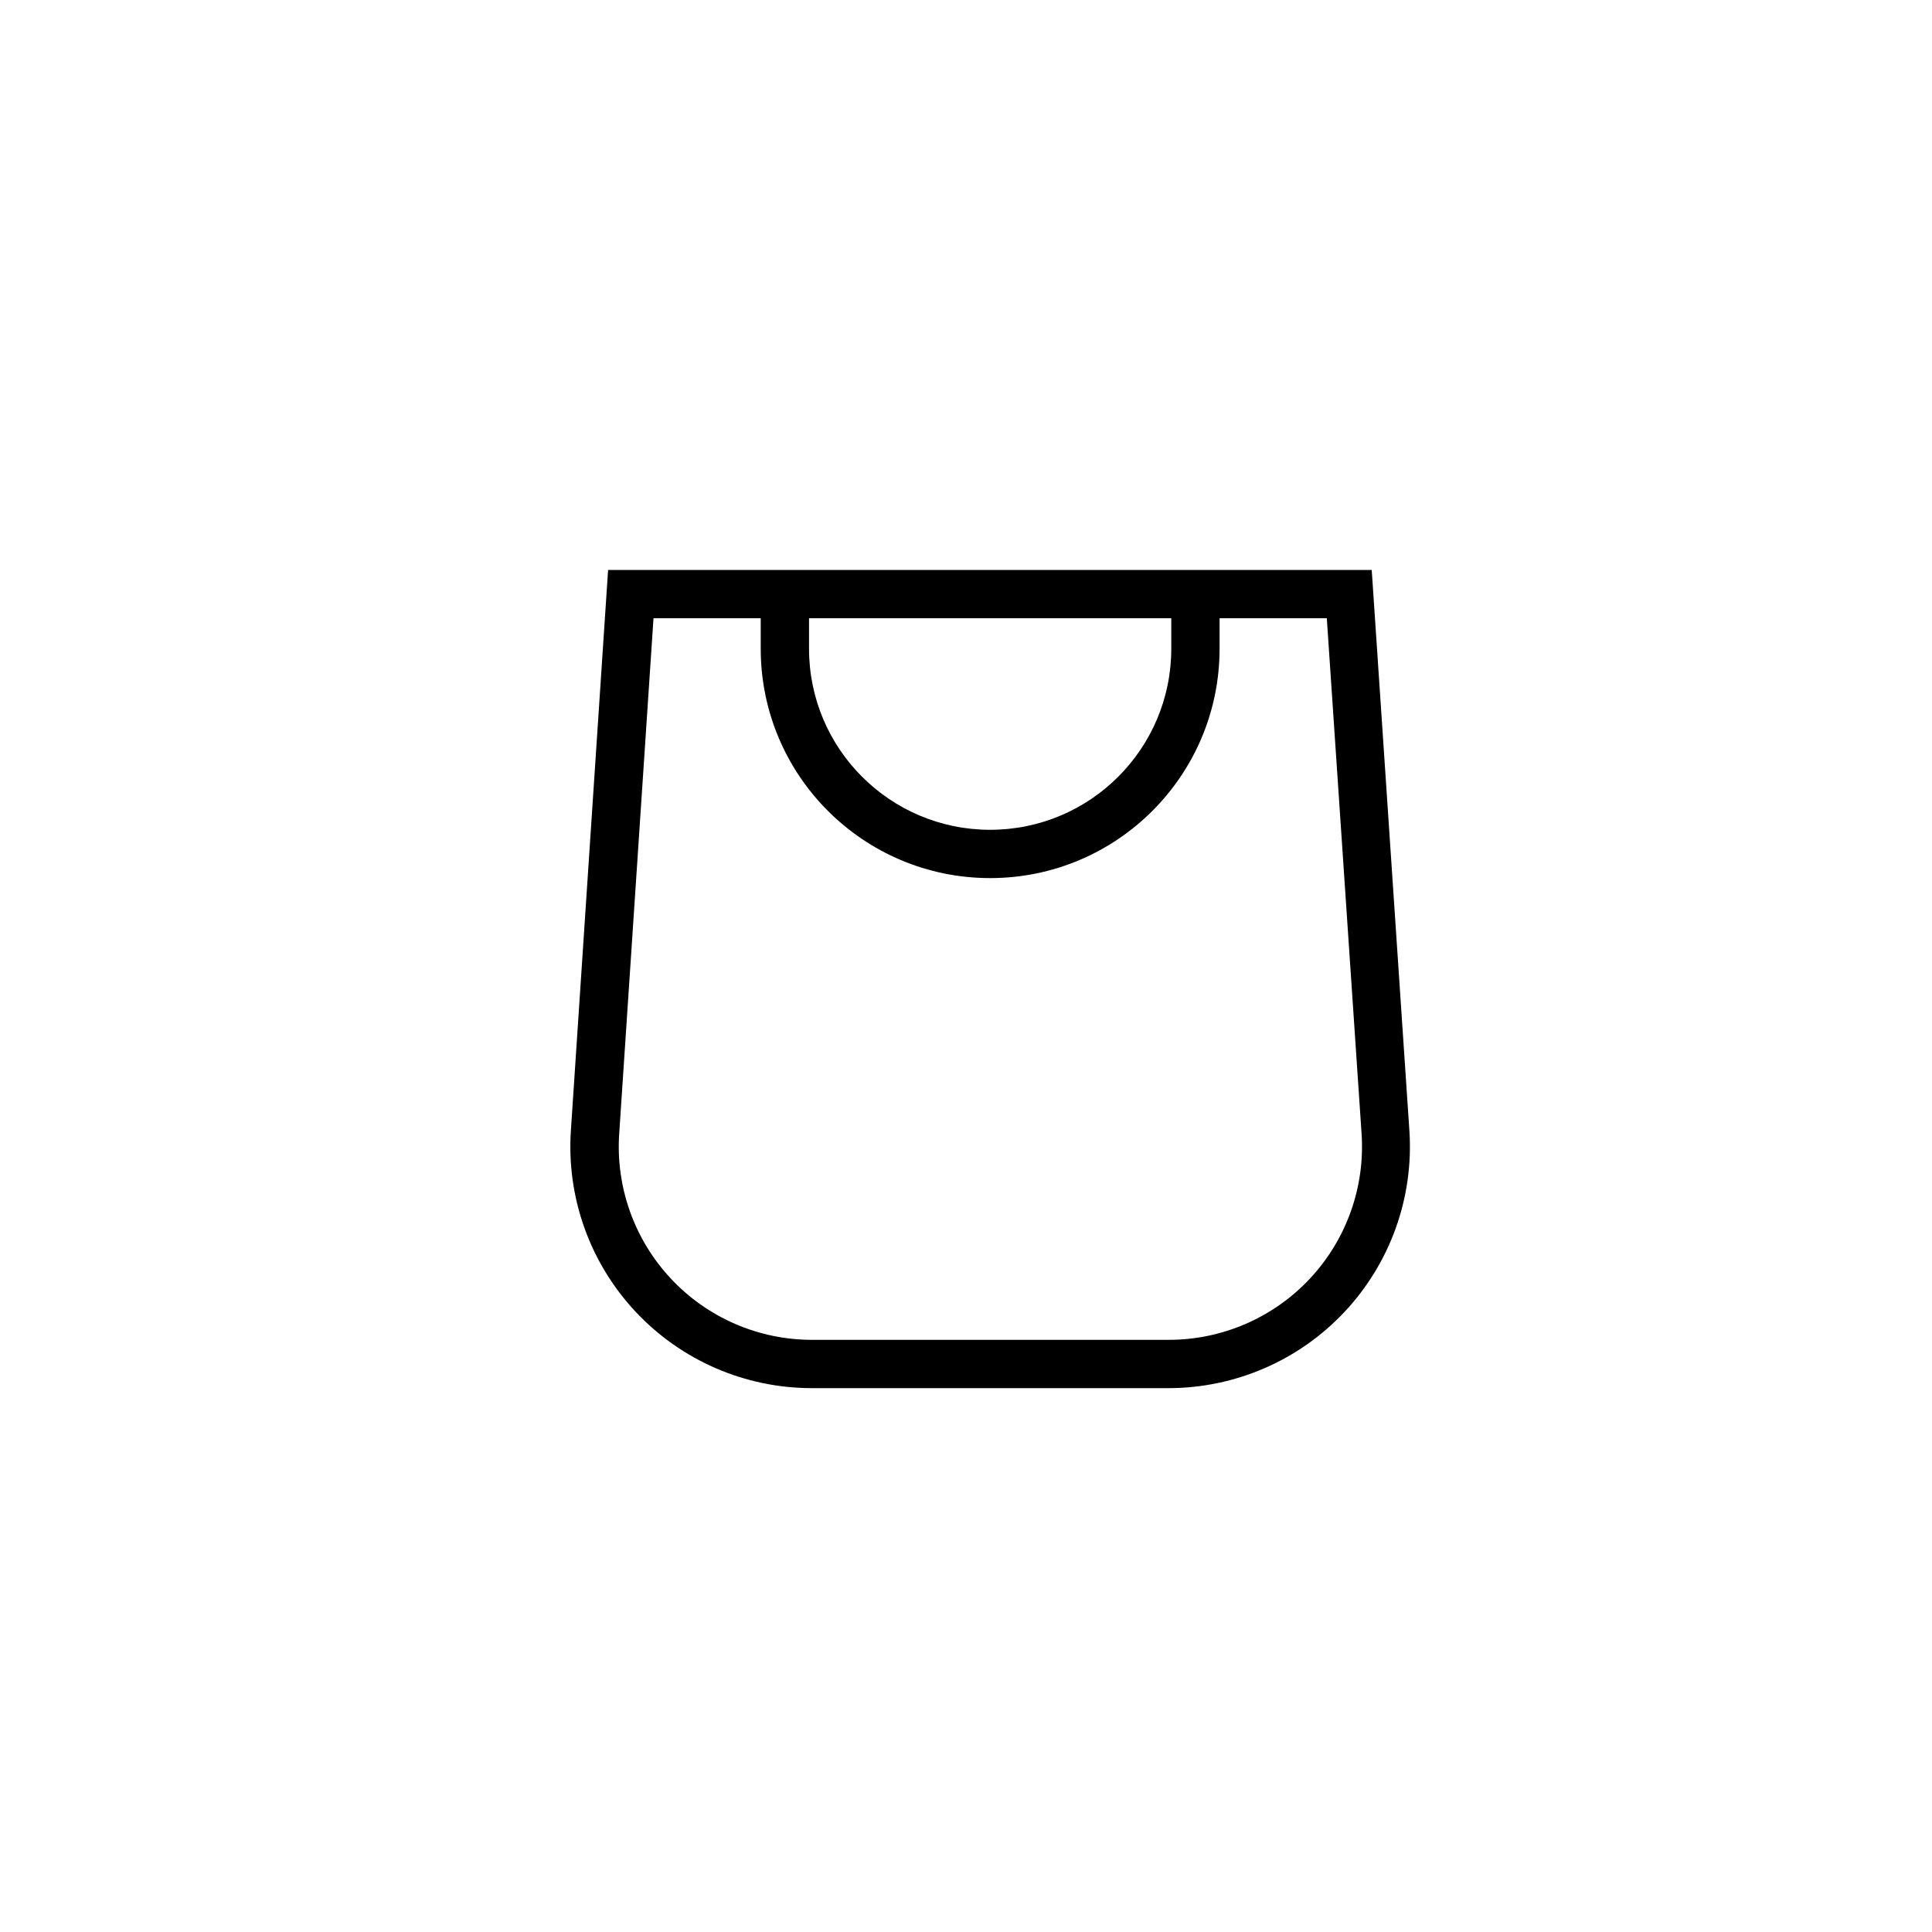
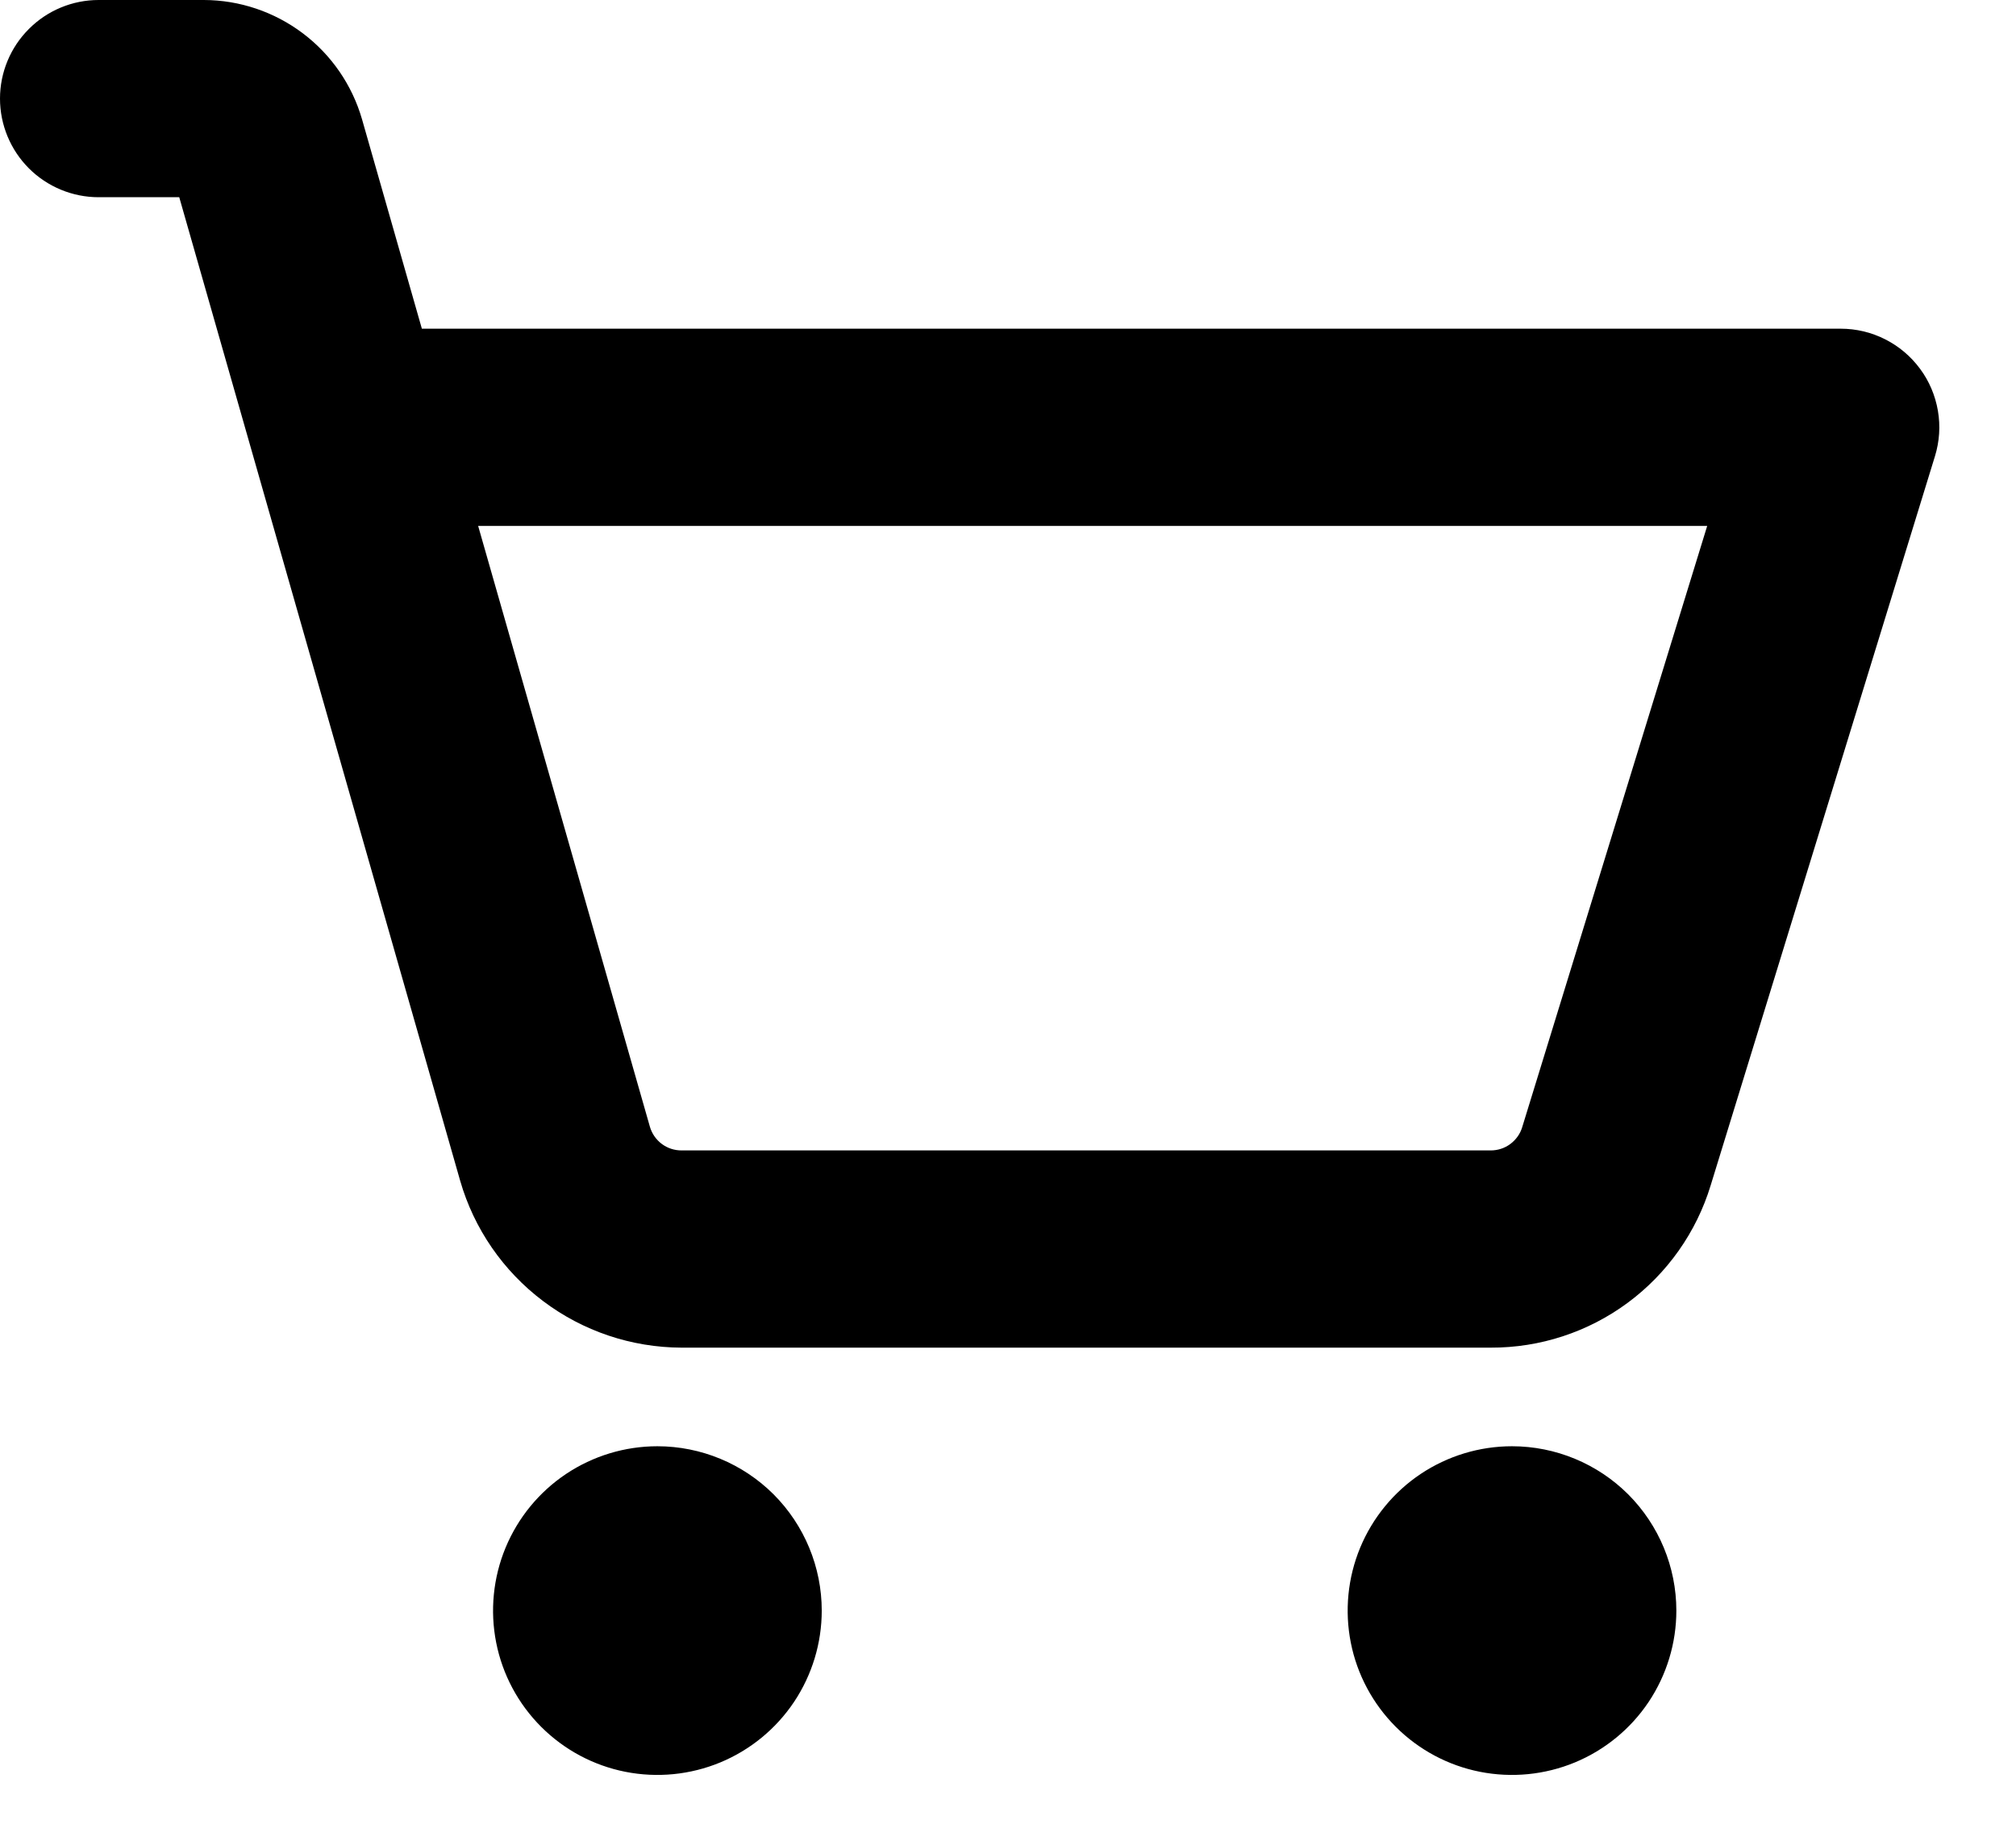
- <svg xmlns="http://www.w3.org/2000/svg" fill="none" class="icon icon-cart-empty" viewBox="0 0 40 40">
-   <path fill="currentColor" fill-rule="evenodd" d="M15.75 11.8h-3.16l-.77 11.6a5 5 0 0 0 4.99 5.34h7.38a5 5 0 0 0 4.99-5.33L28.4 11.8zm0 1h-2.22l-.71 10.67a4 4 0 0 0 3.99 4.27h7.38a4 4 0 0 0 4-4.27l-.72-10.67h-2.22v.63a4.75 4.75 0 1 1-9.5 0zm8.5 0h-7.5v.63a3.75 3.75 0 1 0 7.5 0z" />
+ <svg xmlns="http://www.w3.org/2000/svg" width="23" height="21" viewBox="0 0 23 21" fill="none" class="icon icon-cart-empty">
+   <path d="M9.375 18.375C9.375 18.746 9.265 19.108 9.059 19.417C8.853 19.725 8.56 19.965 8.218 20.107C7.875 20.249 7.498 20.286 7.134 20.214C6.77 20.142 6.436 19.963 6.174 19.701C5.912 19.439 5.733 19.105 5.661 18.741C5.589 18.377 5.626 18 5.768 17.657C5.91 17.315 6.15 17.022 6.458 16.816C6.767 16.61 7.129 16.5 7.5 16.5C7.997 16.5 8.474 16.698 8.826 17.049C9.177 17.401 9.375 17.878 9.375 18.375ZM17.25 16.5C16.879 16.5 16.517 16.61 16.208 16.816C15.9 17.022 15.66 17.315 15.518 17.657C15.376 18 15.339 18.377 15.411 18.741C15.483 19.105 15.662 19.439 15.924 19.701C16.186 19.963 16.52 20.142 16.884 20.214C17.248 20.286 17.625 20.249 17.968 20.107C18.31 19.965 18.603 19.725 18.809 19.417C19.015 19.108 19.125 18.746 19.125 18.375C19.125 17.878 18.927 17.401 18.576 17.049C18.224 16.698 17.747 16.5 17.25 16.5ZM22.075 5.206L19.517 13.522C19.354 14.059 19.021 14.53 18.569 14.864C18.117 15.198 17.569 15.377 17.007 15.375H7.775C7.205 15.373 6.65 15.187 6.195 14.843C5.74 14.5 5.408 14.019 5.25 13.471L2.045 2.25H1.125C0.827 2.25 0.54 2.131 0.33 1.921C0.119 1.71 0 1.423 0 1.125C0 0.827 0.119 0.54 0.33 0.33C0.54 0.119 0.827 0 1.125 0H2.327C2.734 0.001 3.13 0.135 3.455 0.38C3.78 0.625 4.017 0.969 4.13 1.36L4.813 3.75H21C21.176 3.75 21.35 3.791 21.507 3.871C21.664 3.95 21.8 4.065 21.905 4.207C22.01 4.348 22.079 4.512 22.109 4.686C22.139 4.86 22.127 5.038 22.075 5.206ZM19.477 6H5.455L7.414 12.853C7.436 12.931 7.484 13.001 7.549 13.05C7.614 13.099 7.693 13.125 7.775 13.125H17.007C17.087 13.125 17.166 13.1 17.23 13.052C17.295 13.004 17.343 12.937 17.366 12.861L19.477 6Z" fill="black" />
</svg>
